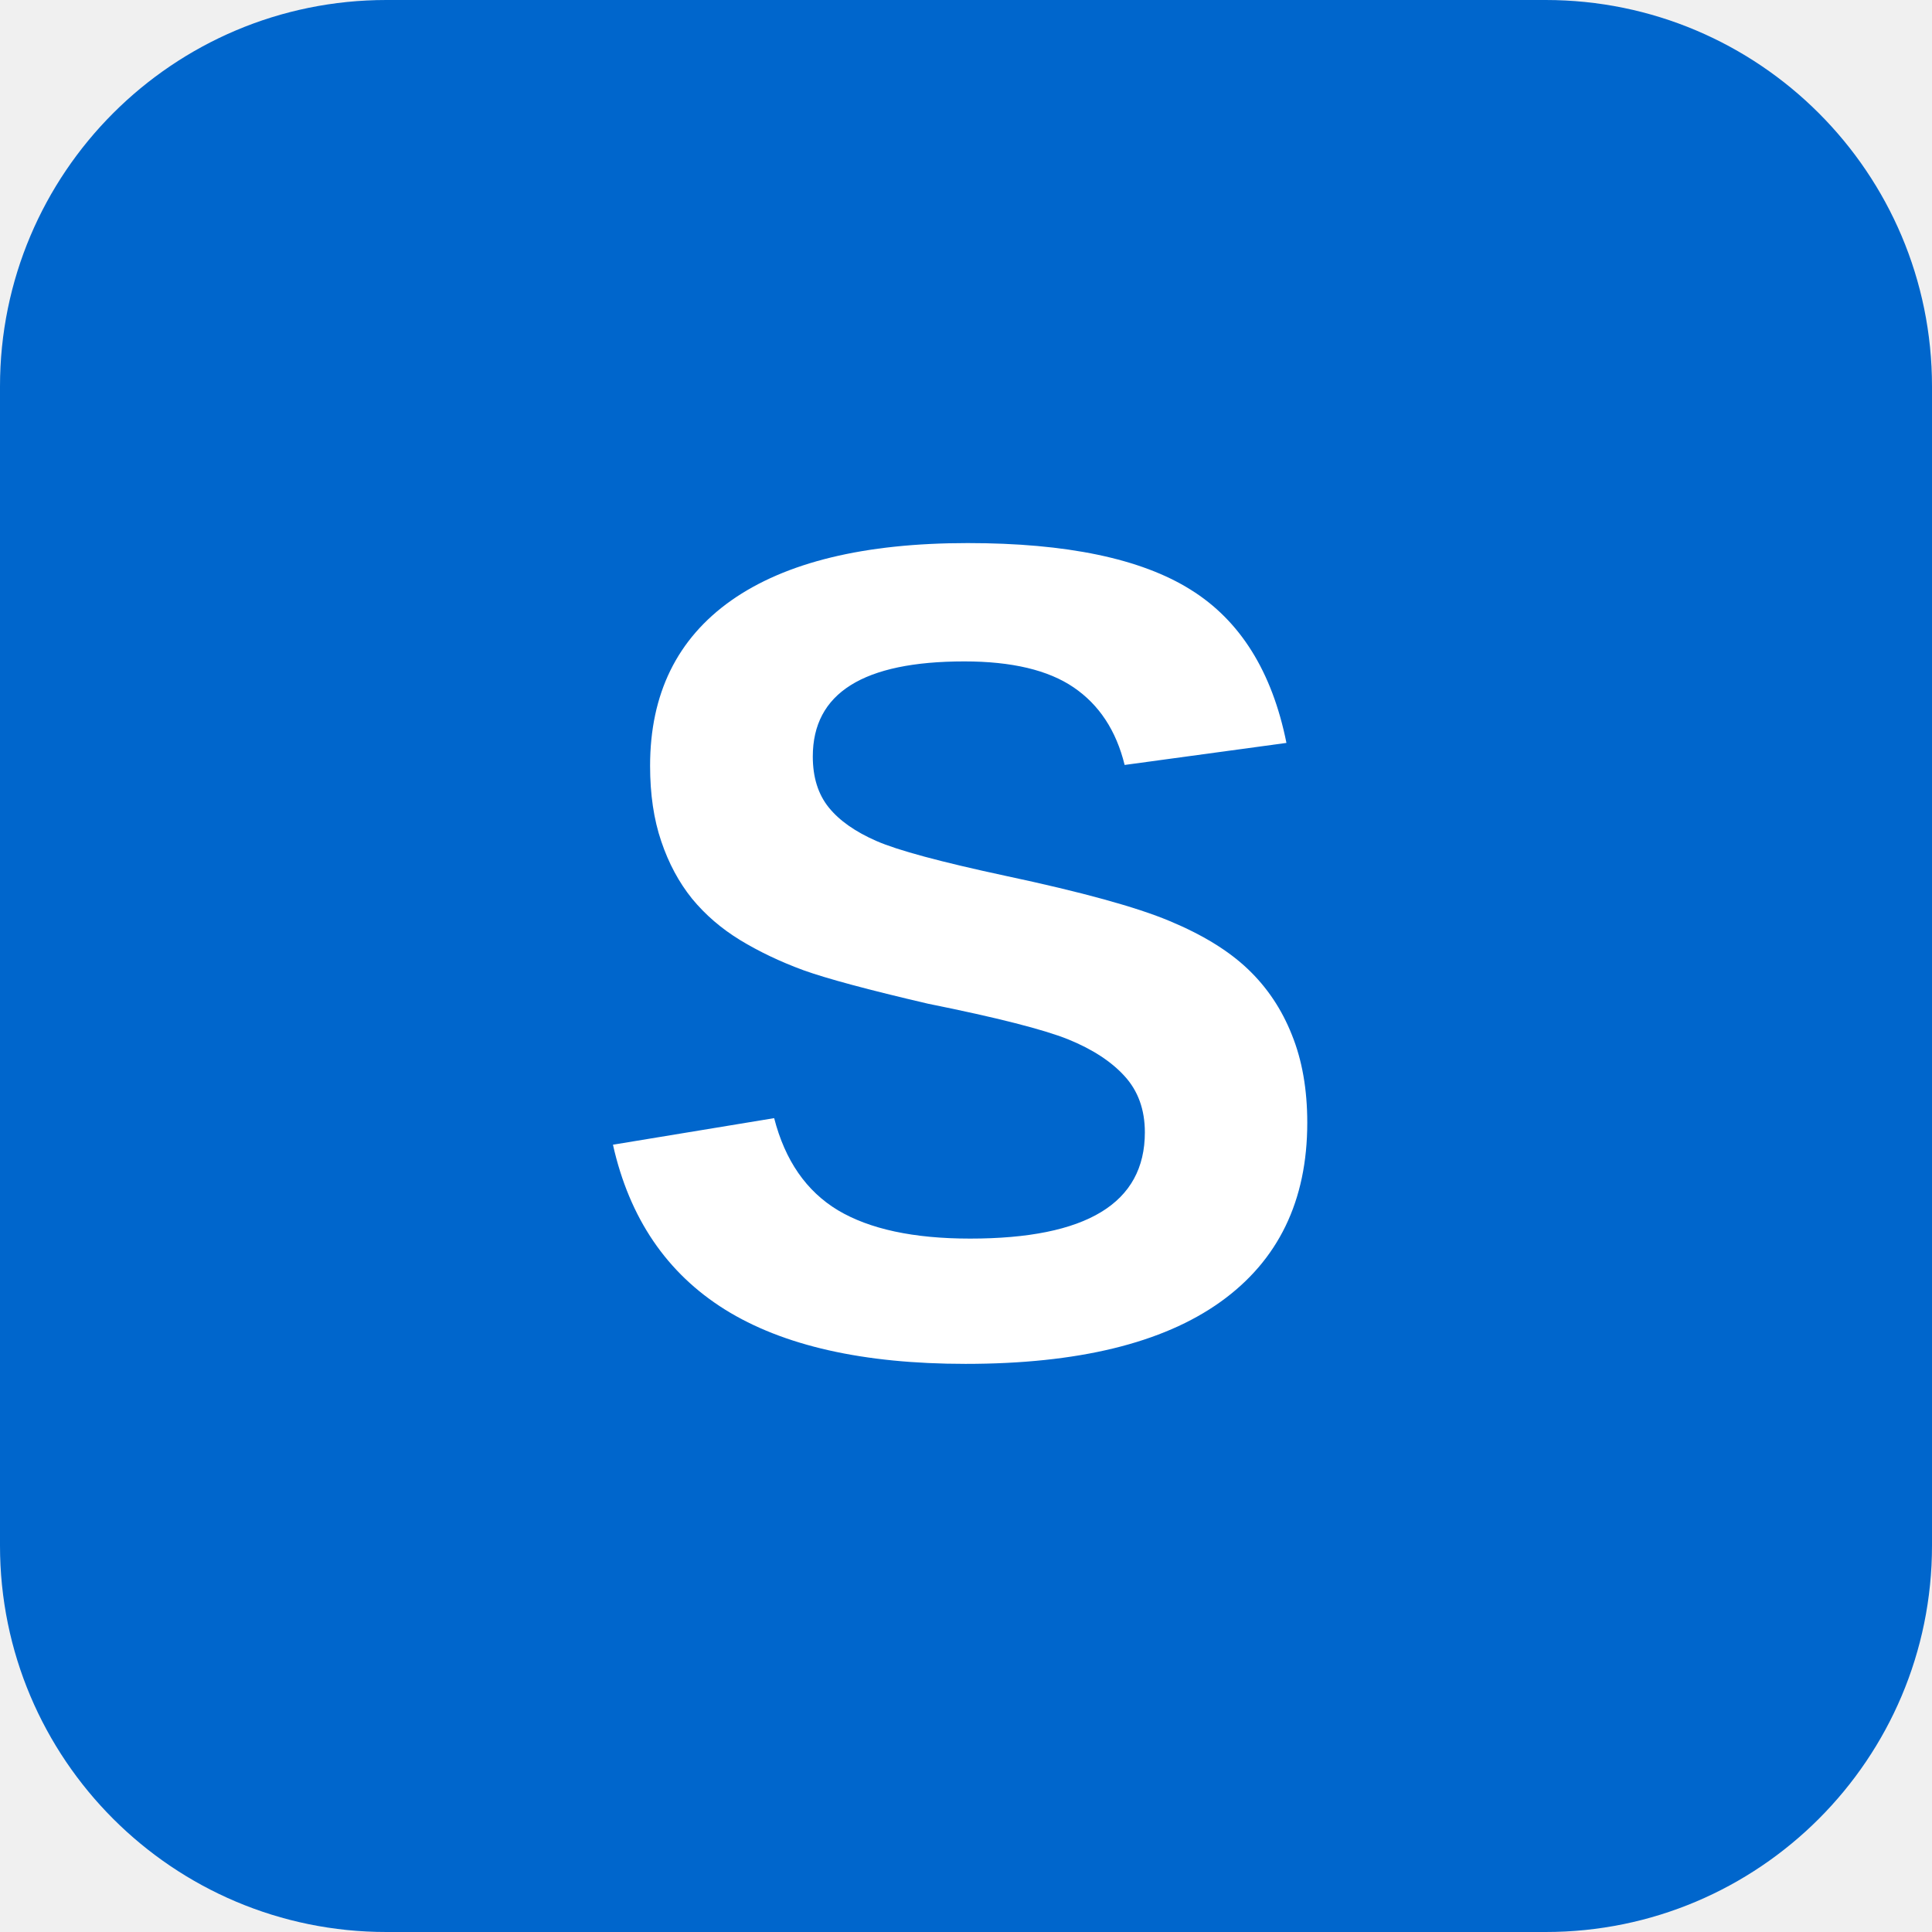
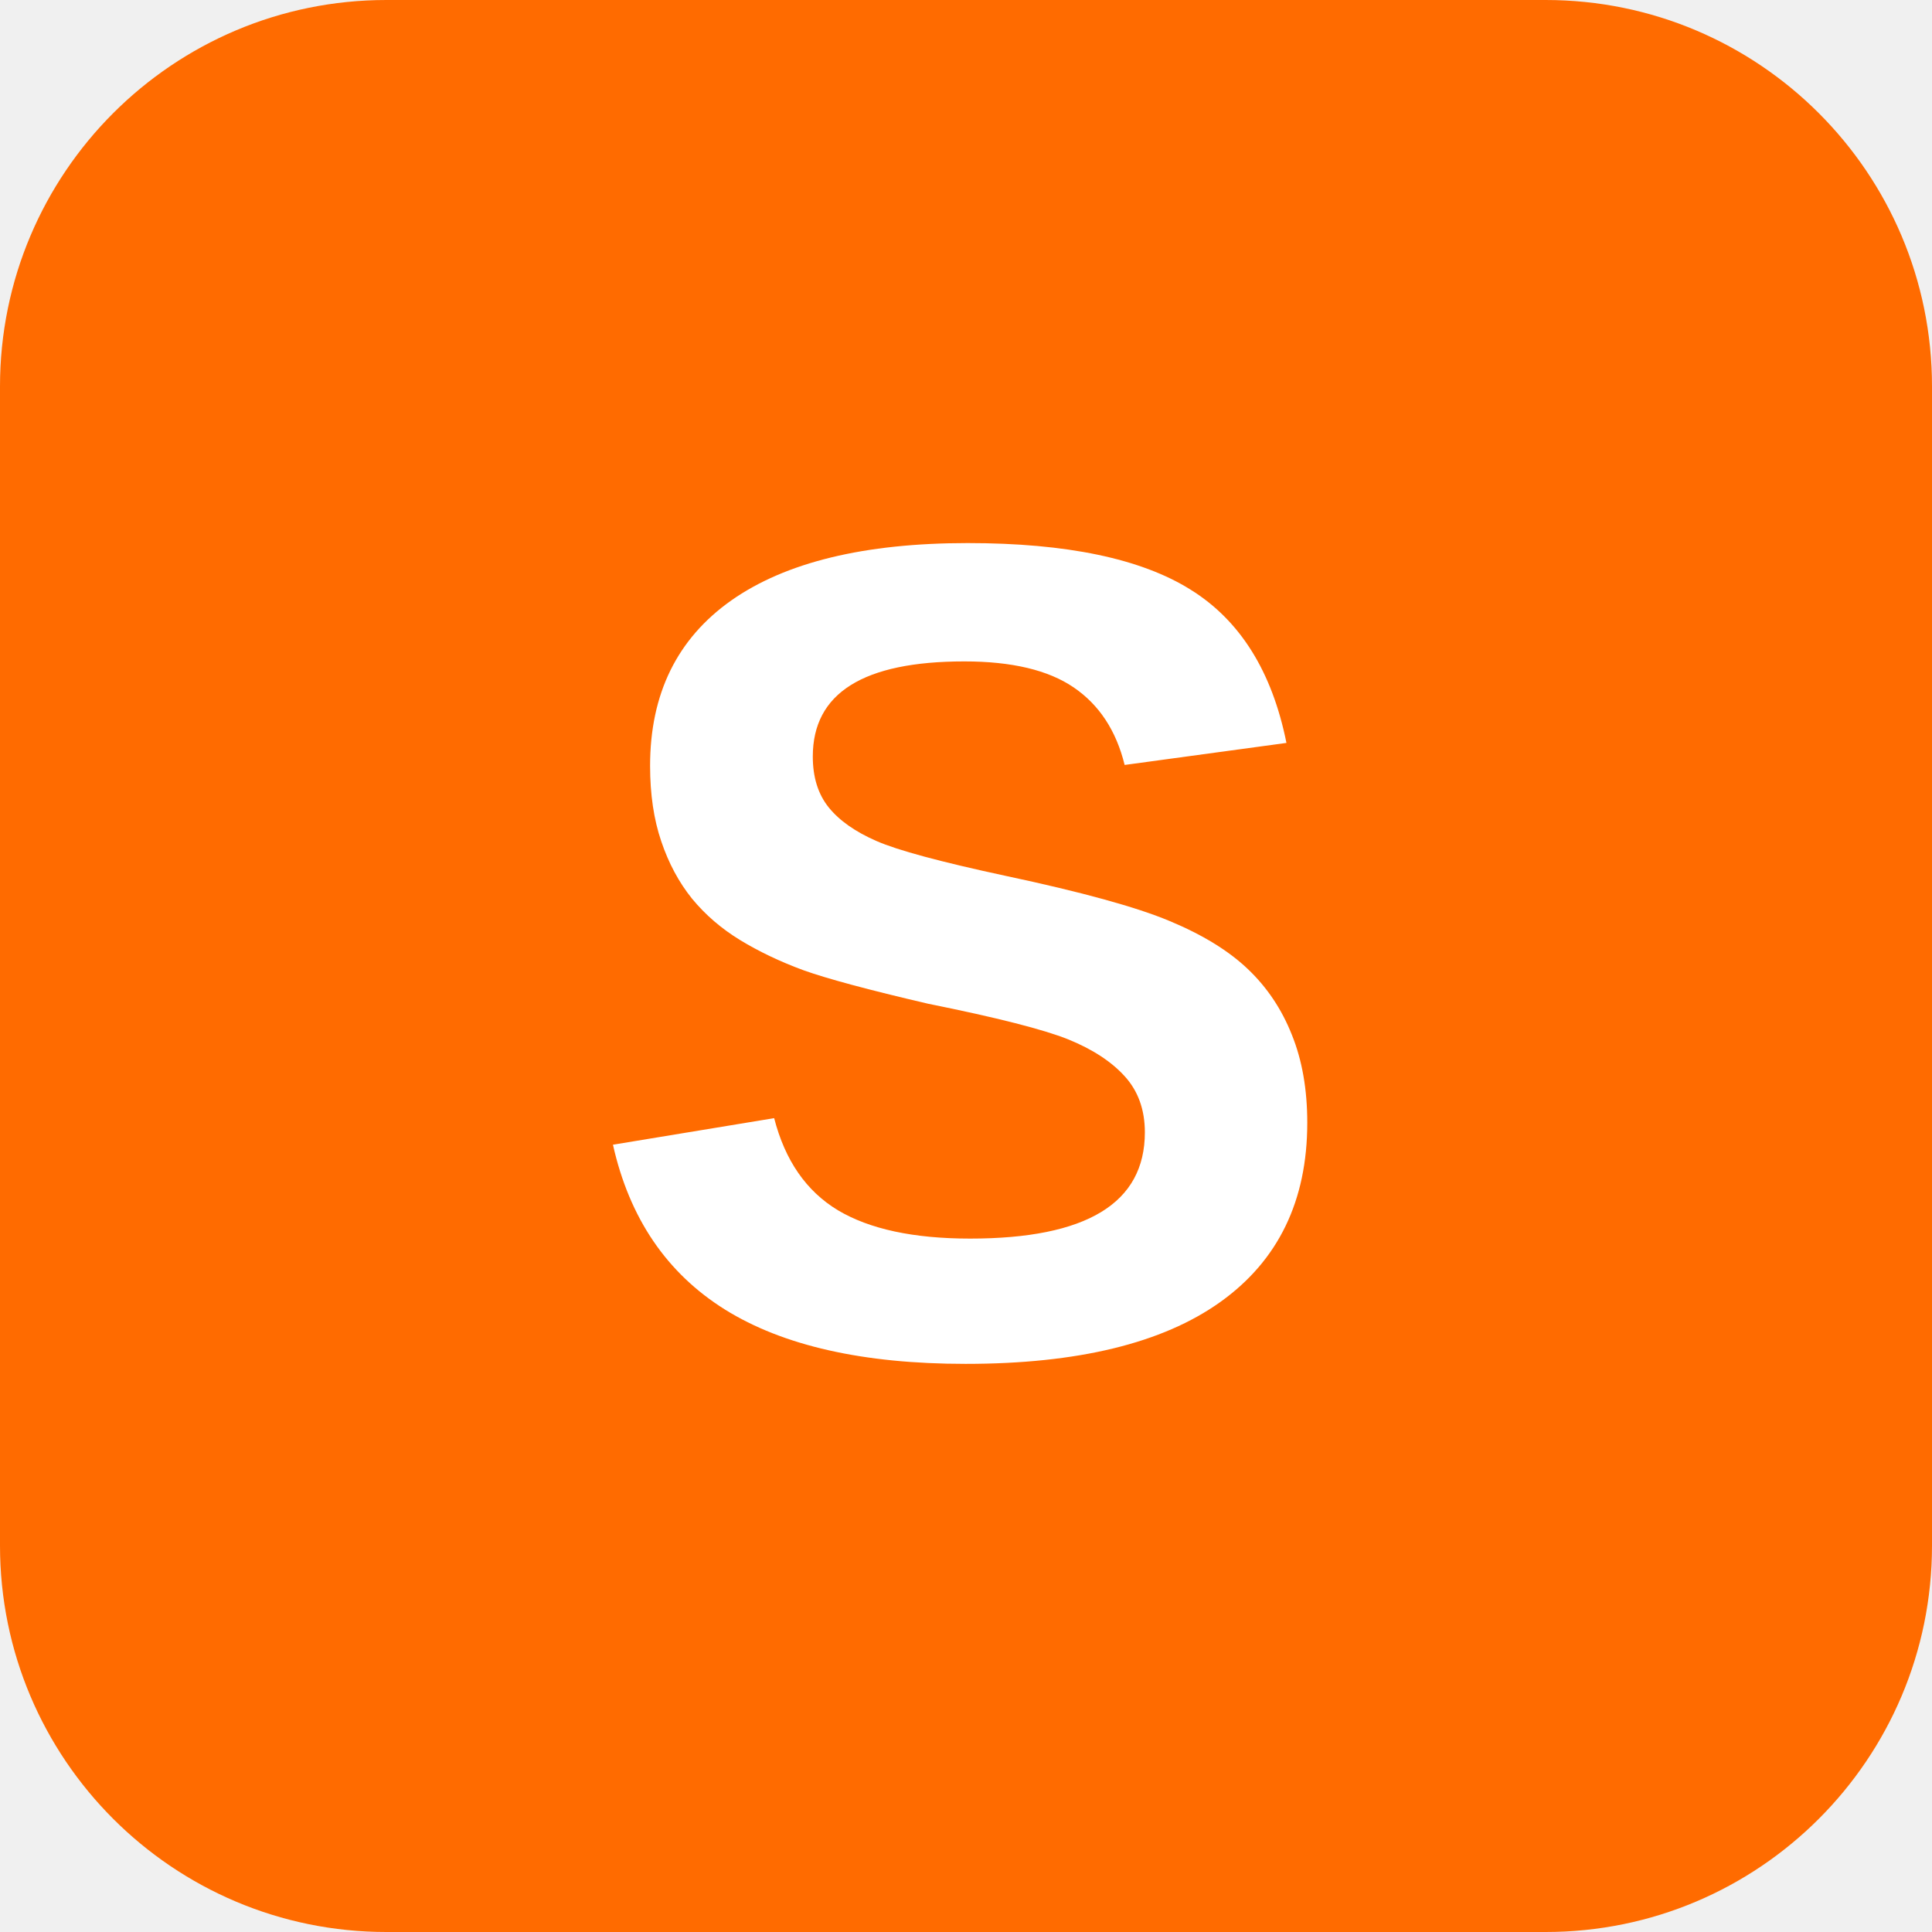
<svg xmlns="http://www.w3.org/2000/svg" viewBox="0 0 100 100">
-   <rect width="100" height="100" rx="20" fill="#0066cc" />
+   <rect width="100" height="100" rx="20" fill="#ff6b00" />
  <text x="50" y="70" font-family="Arial, sans-serif" font-size="60" font-weight="bold" fill="white" text-anchor="middle">S</text>
</svg>
